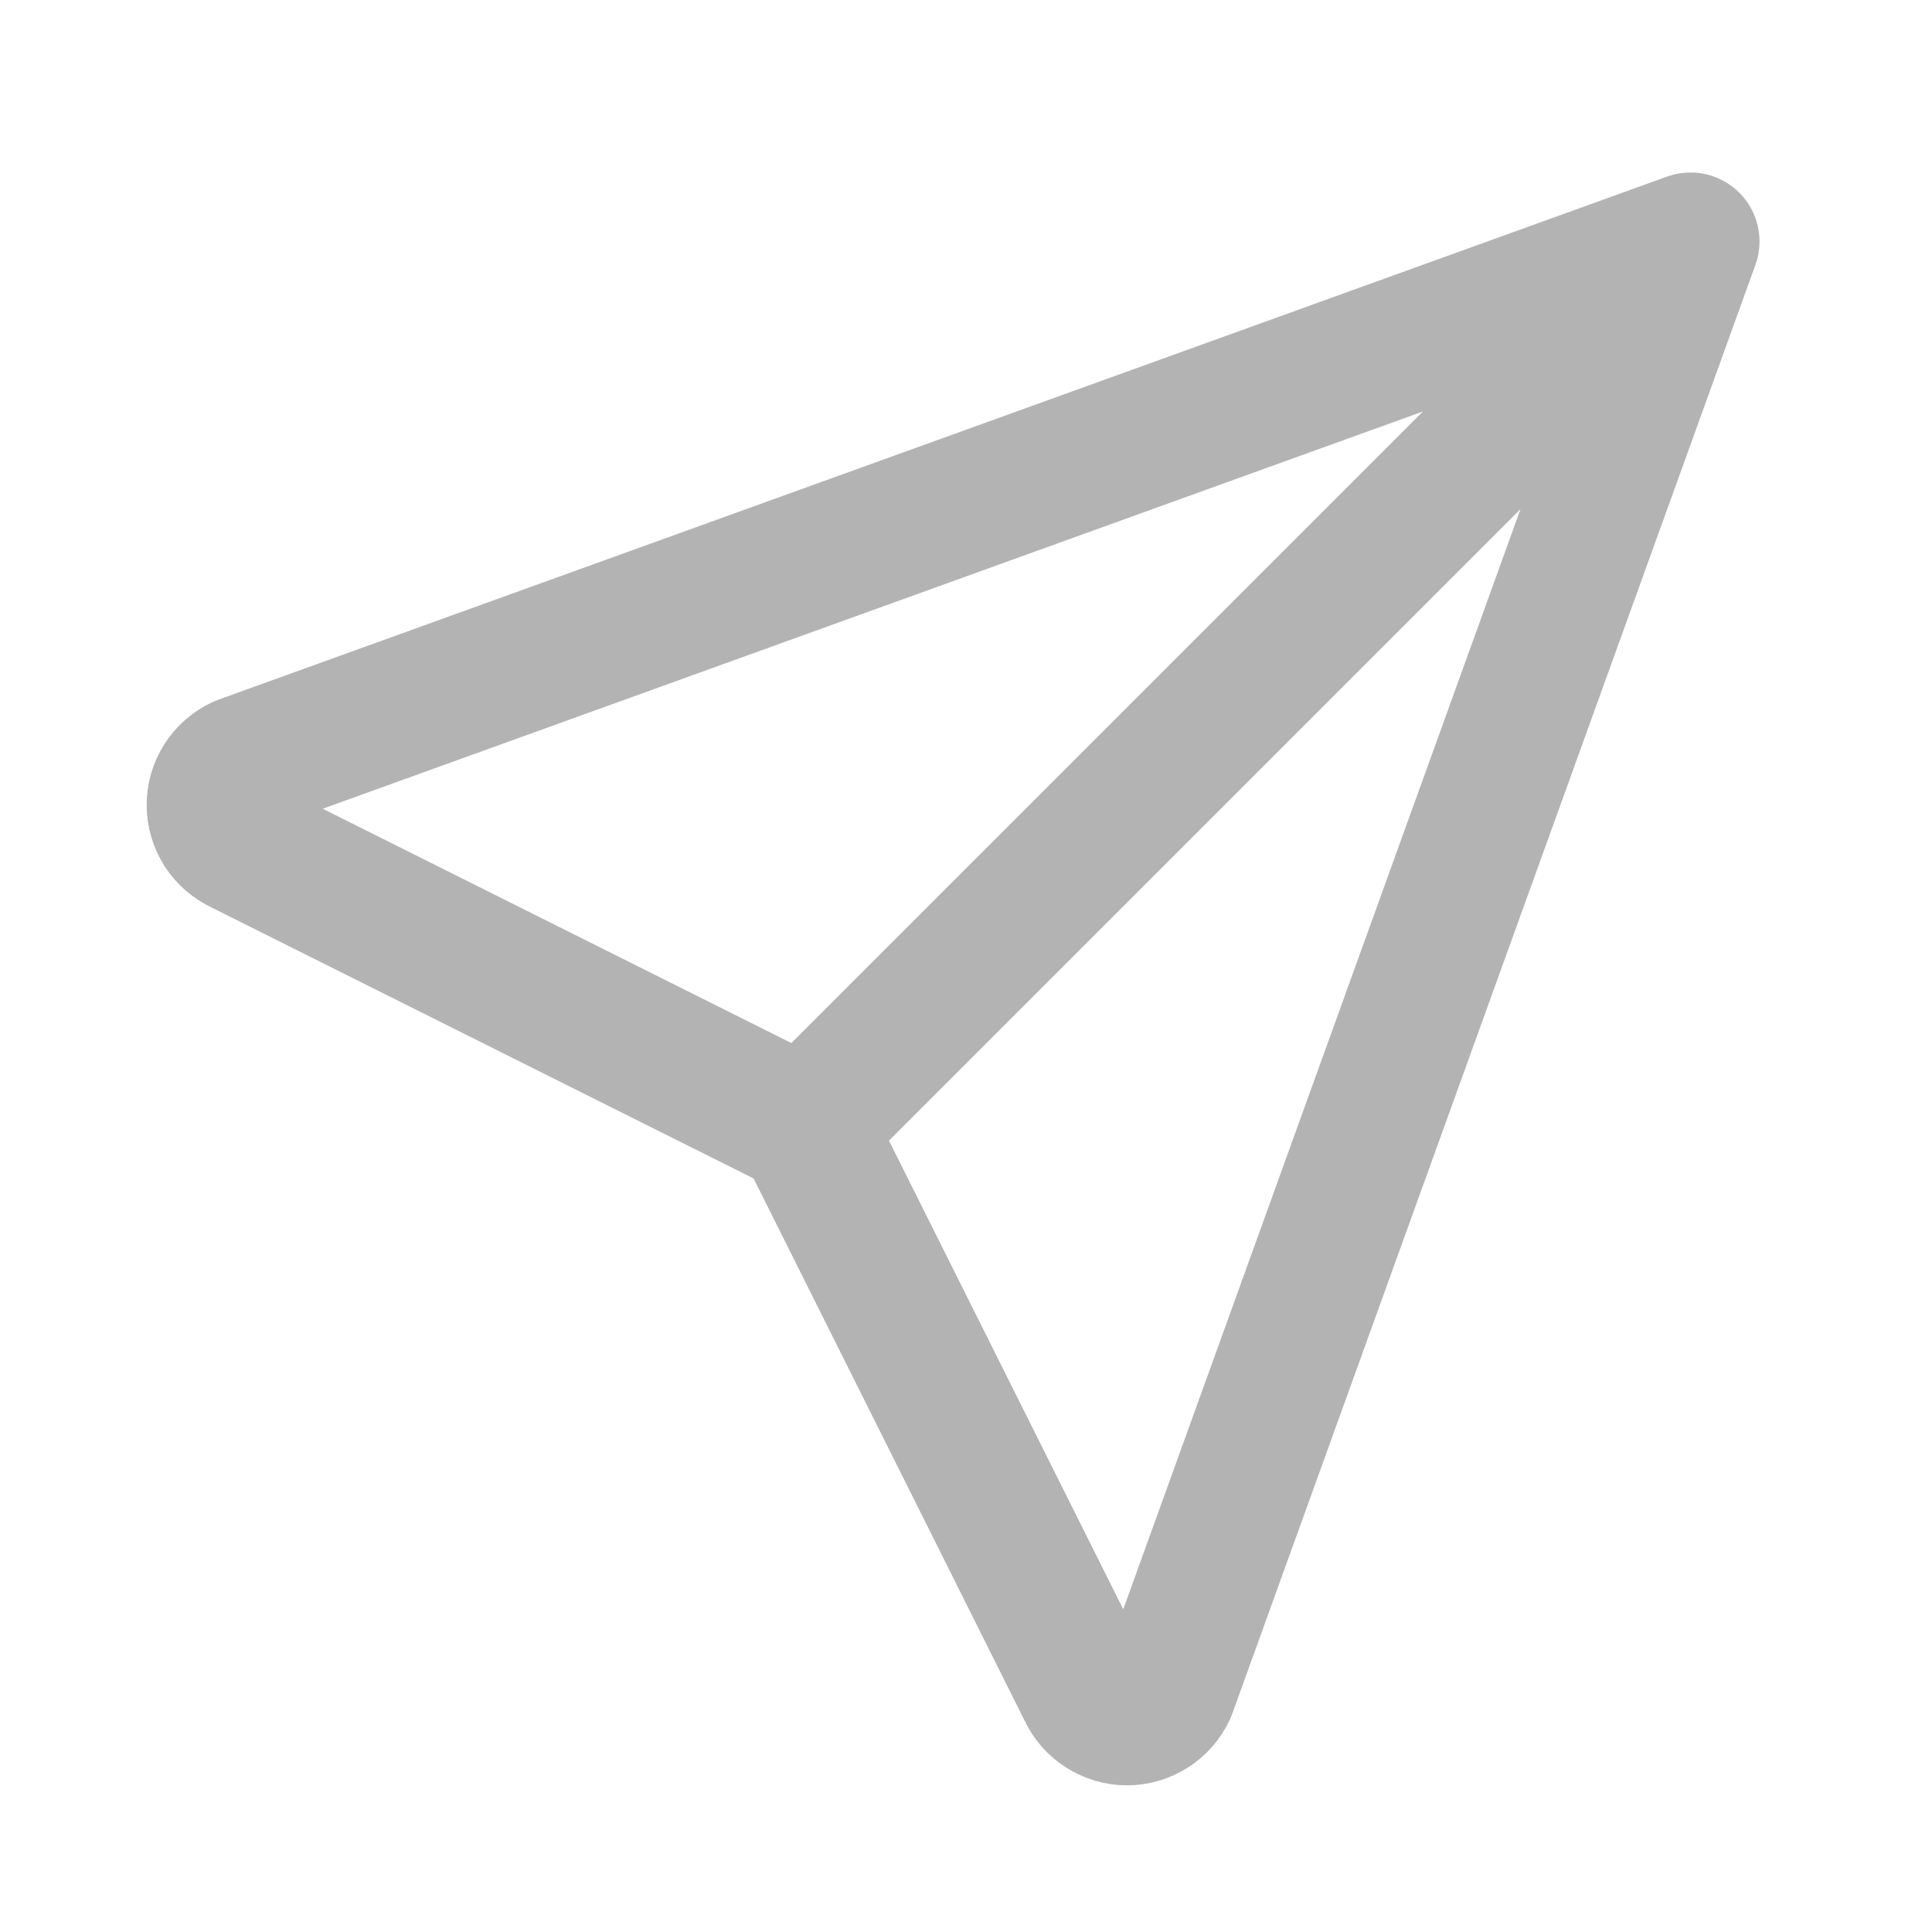
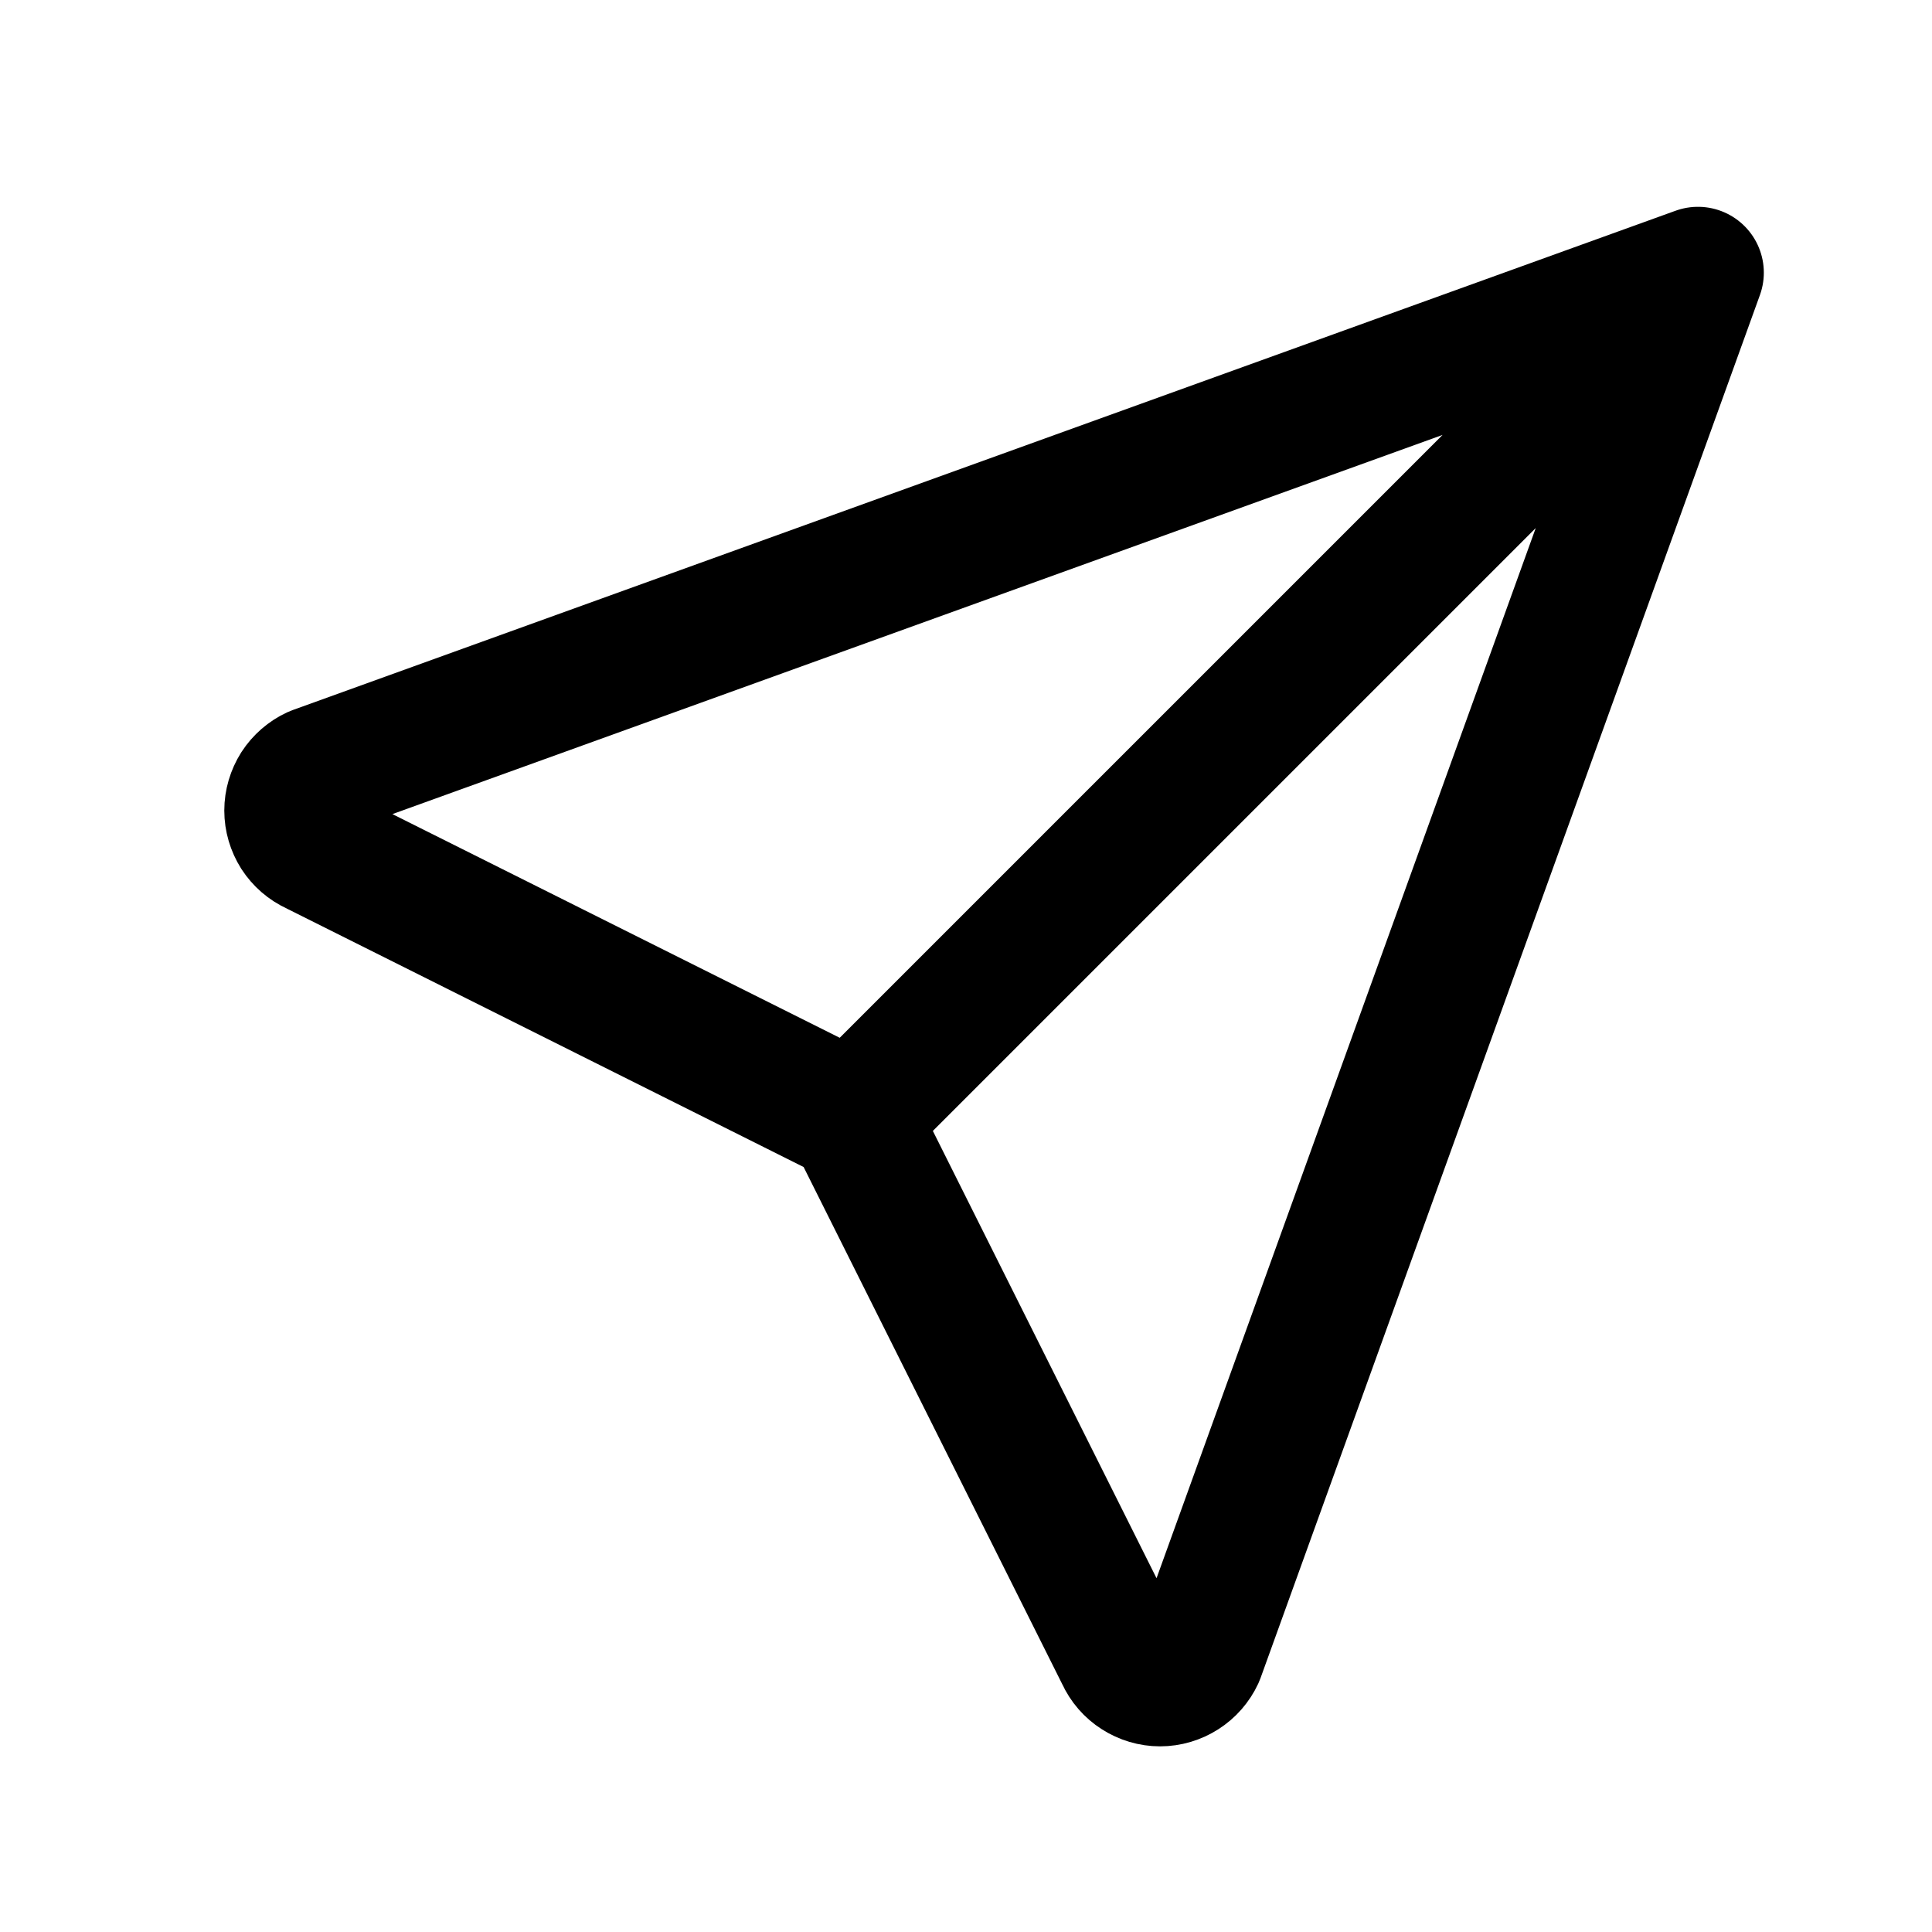
- <svg xmlns="http://www.w3.org/2000/svg" width="21" height="21" viewBox="0 0 21 21" fill="none">
-   <g opacity="0.3">
-     <path d="M8.75 12.25L18.375 2.625M8.75 12.25L11.812 18.375C11.851 18.459 11.912 18.53 11.99 18.579C12.068 18.629 12.158 18.656 12.25 18.656C12.342 18.656 12.432 18.629 12.51 18.579C12.588 18.53 12.649 18.459 12.688 18.375L18.375 2.625M8.75 12.25L2.625 9.188C2.541 9.149 2.47 9.087 2.42 9.01C2.371 8.932 2.344 8.842 2.344 8.75C2.344 8.658 2.371 8.568 2.42 8.49C2.47 8.413 2.541 8.351 2.625 8.312L18.375 2.625" stroke="black" stroke-width="1.5" stroke-linecap="round" stroke-linejoin="round" />
+ <svg xmlns="http://www.w3.org/2000/svg" width="22" height="22" viewBox="0 0 22 22" fill="none">
+   <g id="tabler:send">
+     <path id="Vector" d="M9.71 12.73L19.335 3.105M9.71 12.73L12.773 18.855C12.811 18.939 12.873 19.01 12.95 19.059C13.028 19.109 13.118 19.136 13.21 19.136C13.302 19.136 13.392 19.109 13.47 19.059C13.547 19.01 13.609 18.939 13.648 18.855L19.335 3.105M9.71 12.73L3.585 9.667C3.501 9.629 3.43 9.567 3.38 9.49C3.331 9.412 3.304 9.322 3.304 9.23C3.304 9.138 3.331 9.048 3.38 8.97C3.43 8.893 3.501 8.831 3.585 8.792L19.335 3.105" stroke="black" stroke-width="1.5" stroke-linecap="round" stroke-linejoin="round" />
  </g>
</svg>
